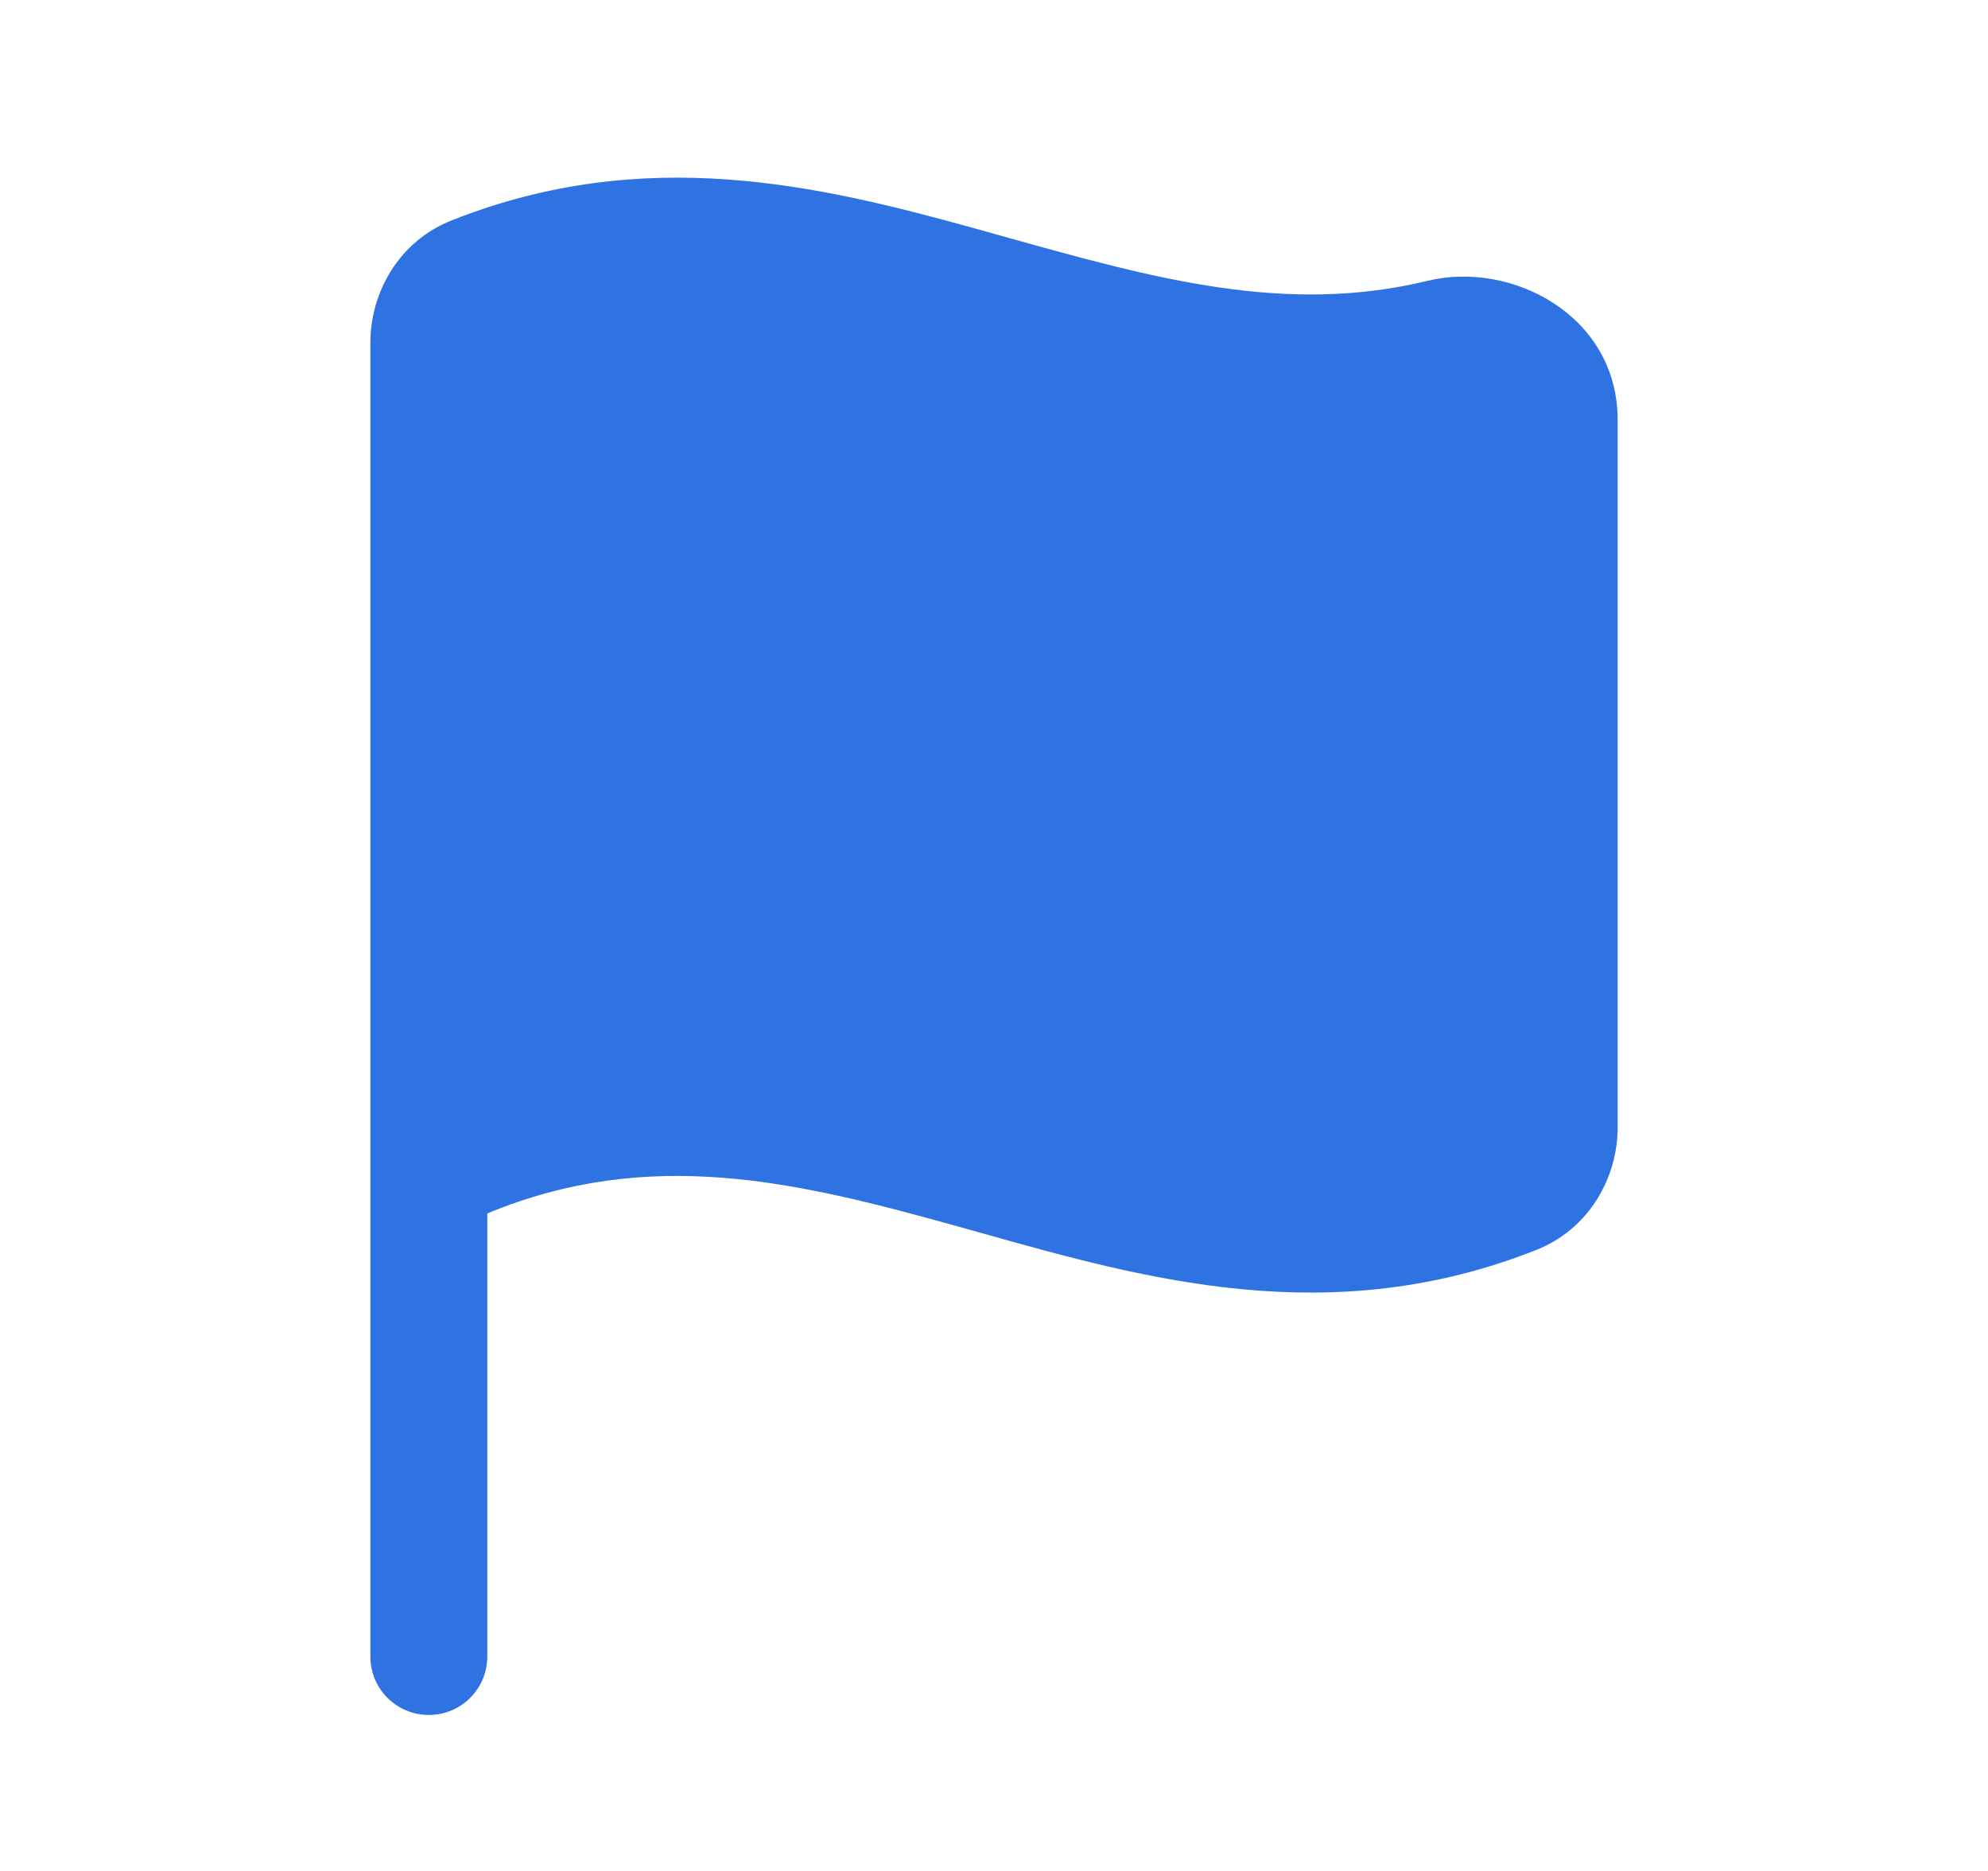
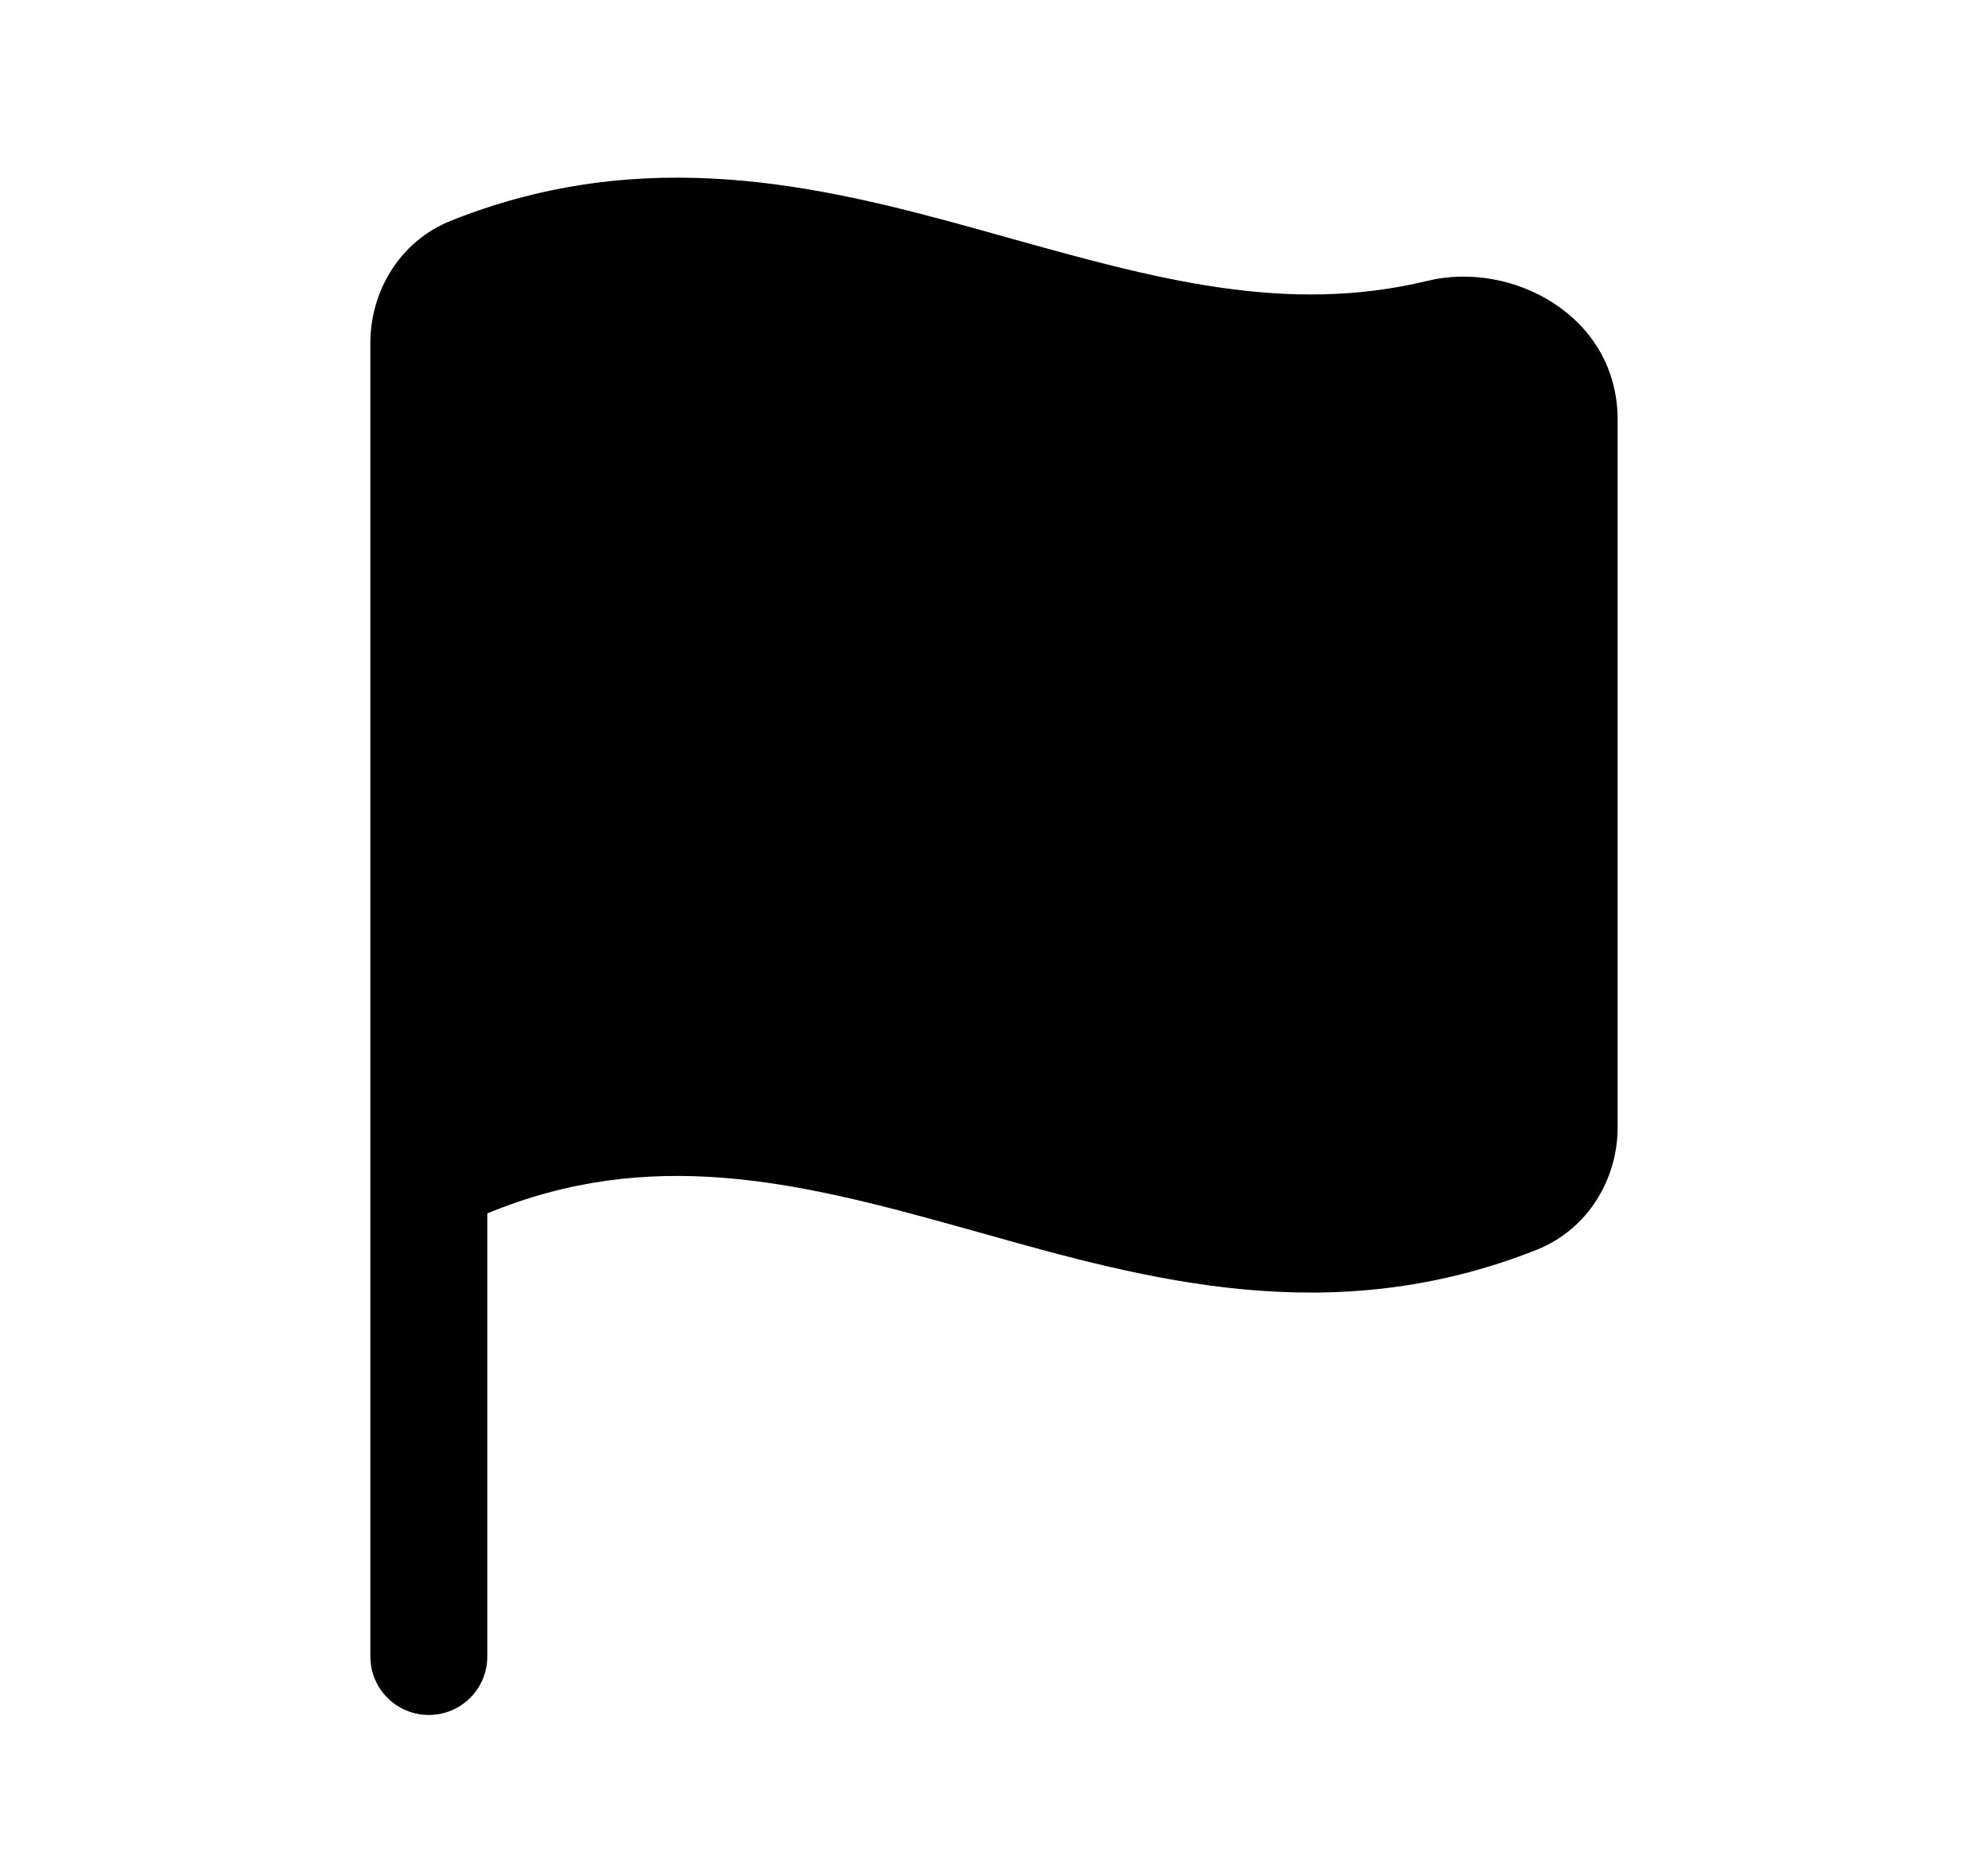
<svg xmlns="http://www.w3.org/2000/svg" width="100%" height="100%" viewBox="0 0 17 16" fill="none">
-   <path d="M8.197 10.49C6.804 10.101 5.554 9.802 4.167 10.377V14.166C4.167 14.443 3.943 14.666 3.667 14.666C3.391 14.666 3.167 14.443 3.167 14.166V2.932C3.167 2.497 3.414 2.062 3.862 1.885C5.519 1.227 7.01 1.586 8.349 1.957C8.437 1.981 8.524 2.006 8.61 2.03C9.876 2.383 10.993 2.696 12.21 2.401C12.925 2.228 13.833 2.696 13.833 3.591V9.641C13.833 10.076 13.586 10.511 13.138 10.689C11.382 11.385 9.802 10.941 8.398 10.546C8.33 10.527 8.263 10.508 8.197 10.49Z" fill="#2F72E2" />
+   <path d="M8.197 10.49C6.804 10.101 5.554 9.802 4.167 10.377V14.166C4.167 14.443 3.943 14.666 3.667 14.666C3.391 14.666 3.167 14.443 3.167 14.166V2.932C3.167 2.497 3.414 2.062 3.862 1.885C5.519 1.227 7.01 1.586 8.349 1.957C8.437 1.981 8.524 2.006 8.61 2.03C9.876 2.383 10.993 2.696 12.21 2.401C12.925 2.228 13.833 2.696 13.833 3.591V9.641C13.833 10.076 13.586 10.511 13.138 10.689C11.382 11.385 9.802 10.941 8.398 10.546C8.33 10.527 8.263 10.508 8.197 10.49Z" fill="currentColor" />
</svg>
